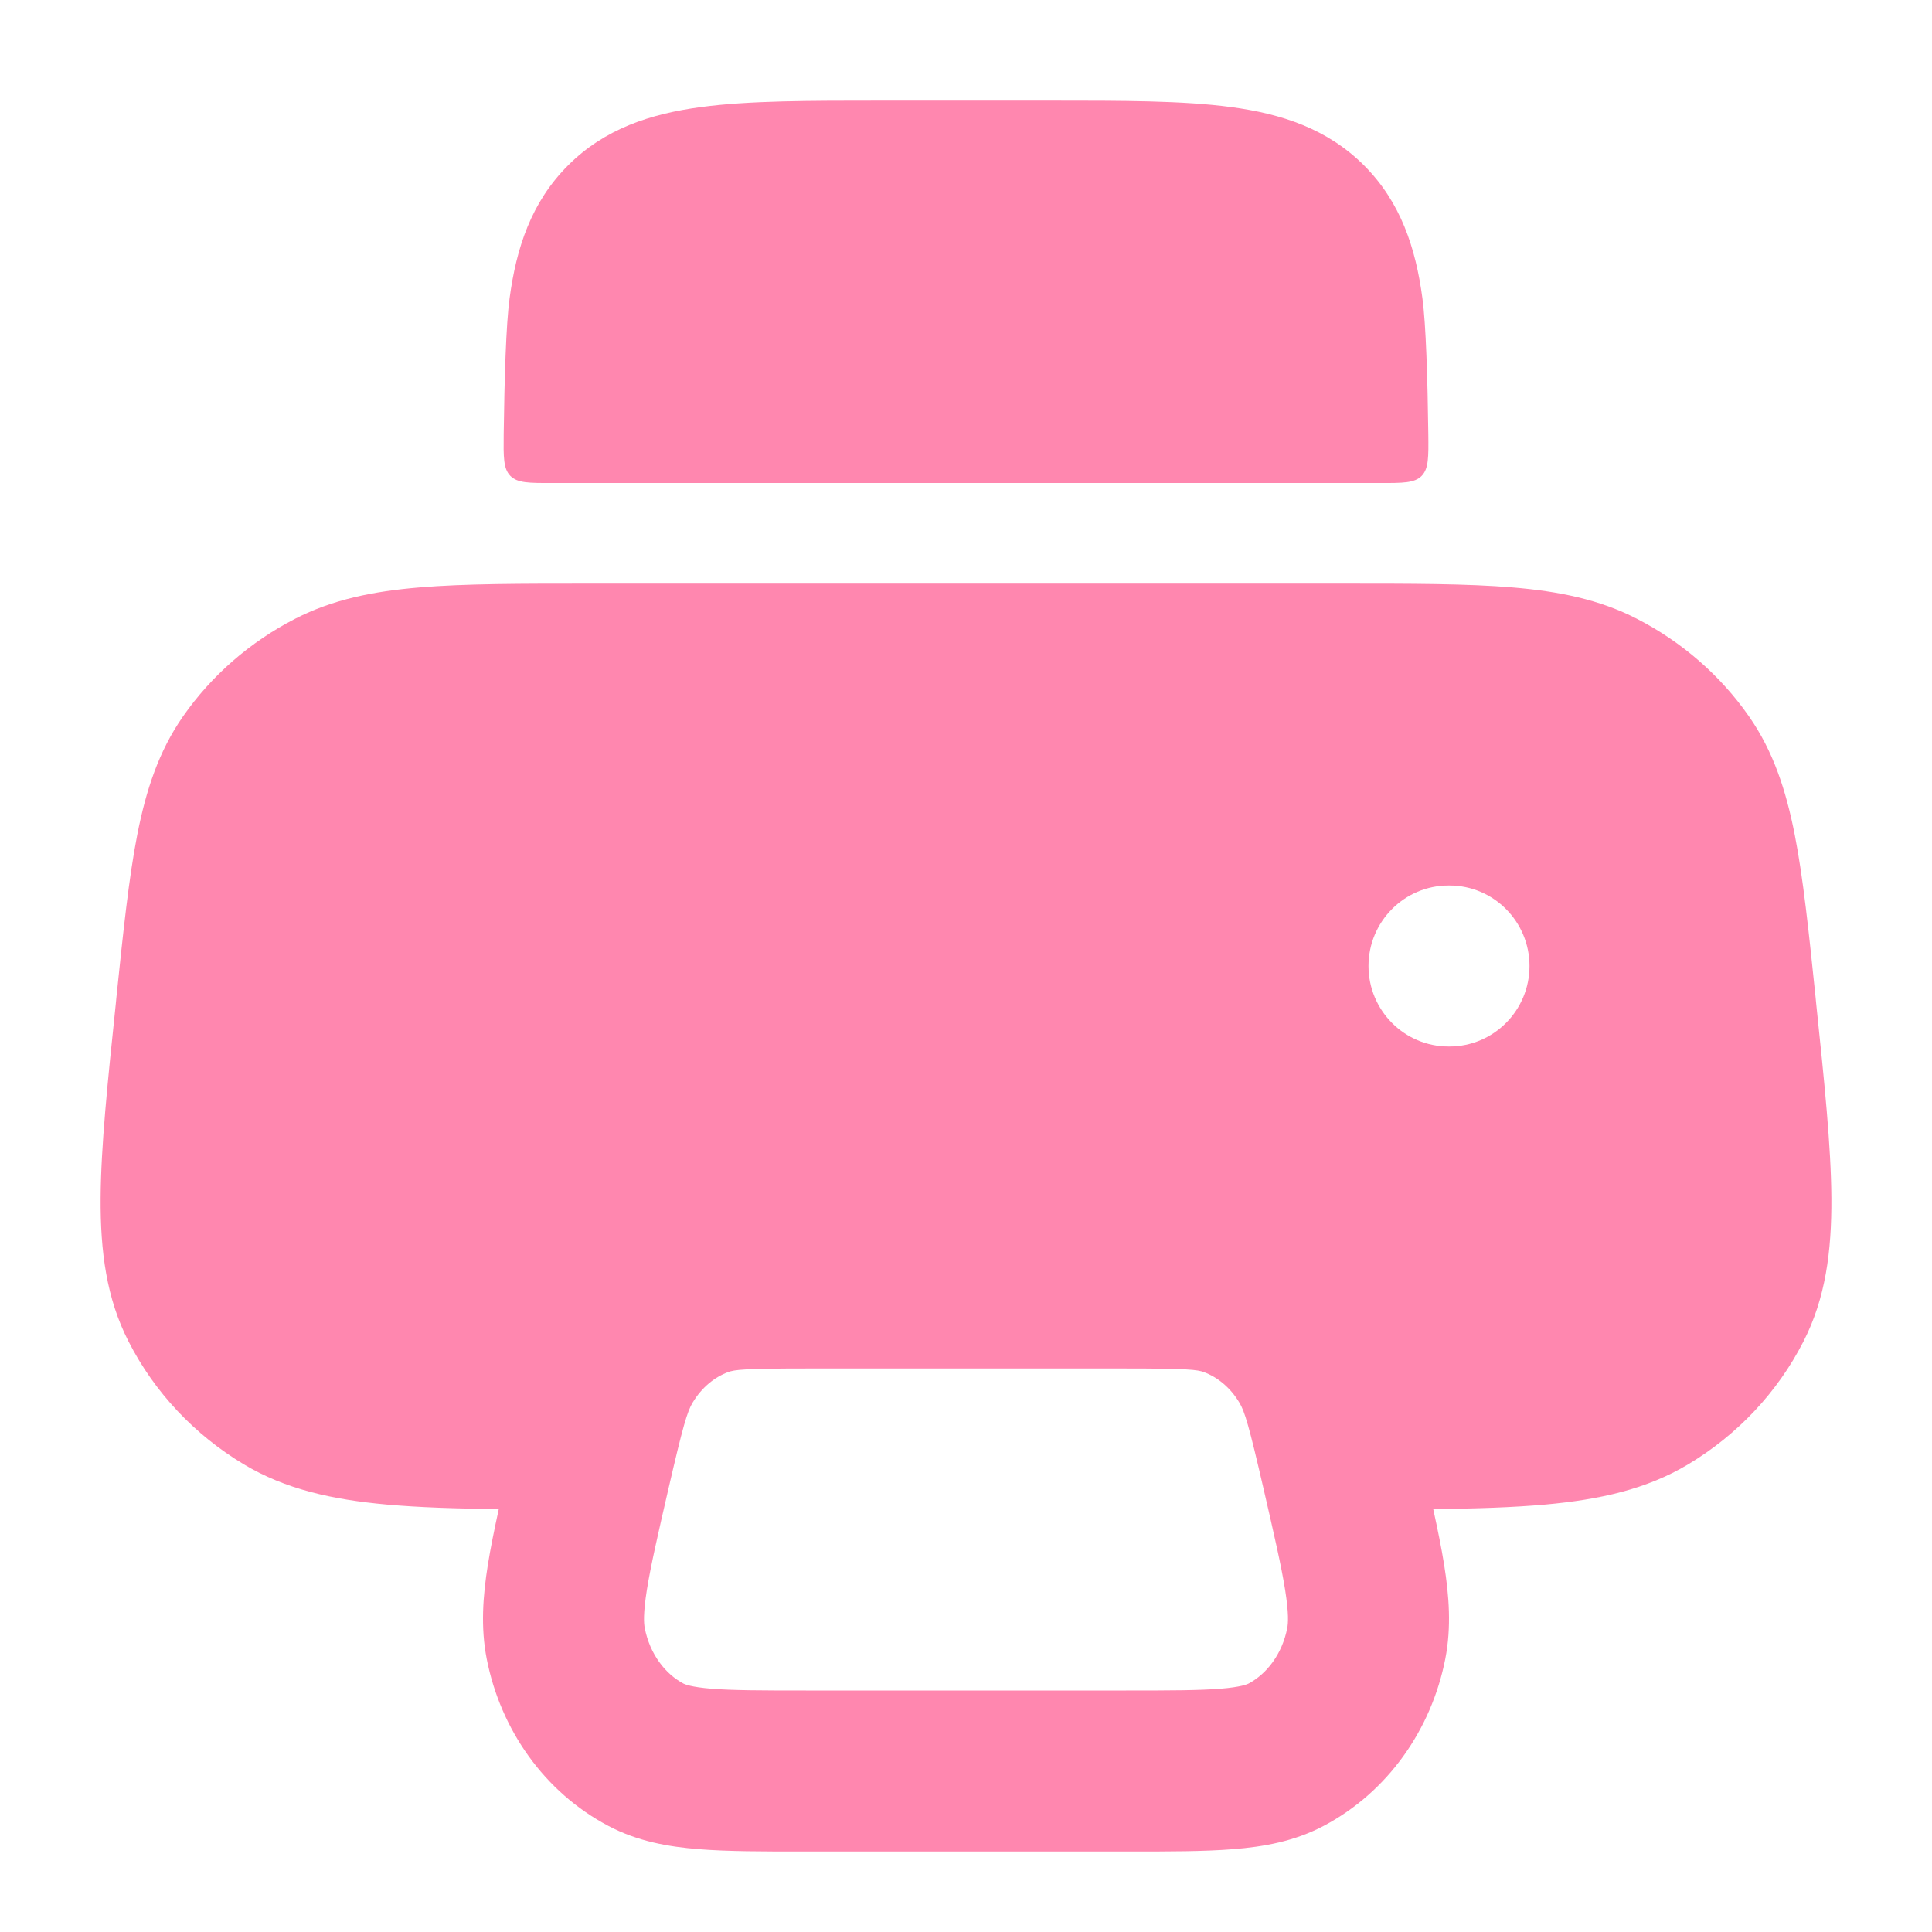
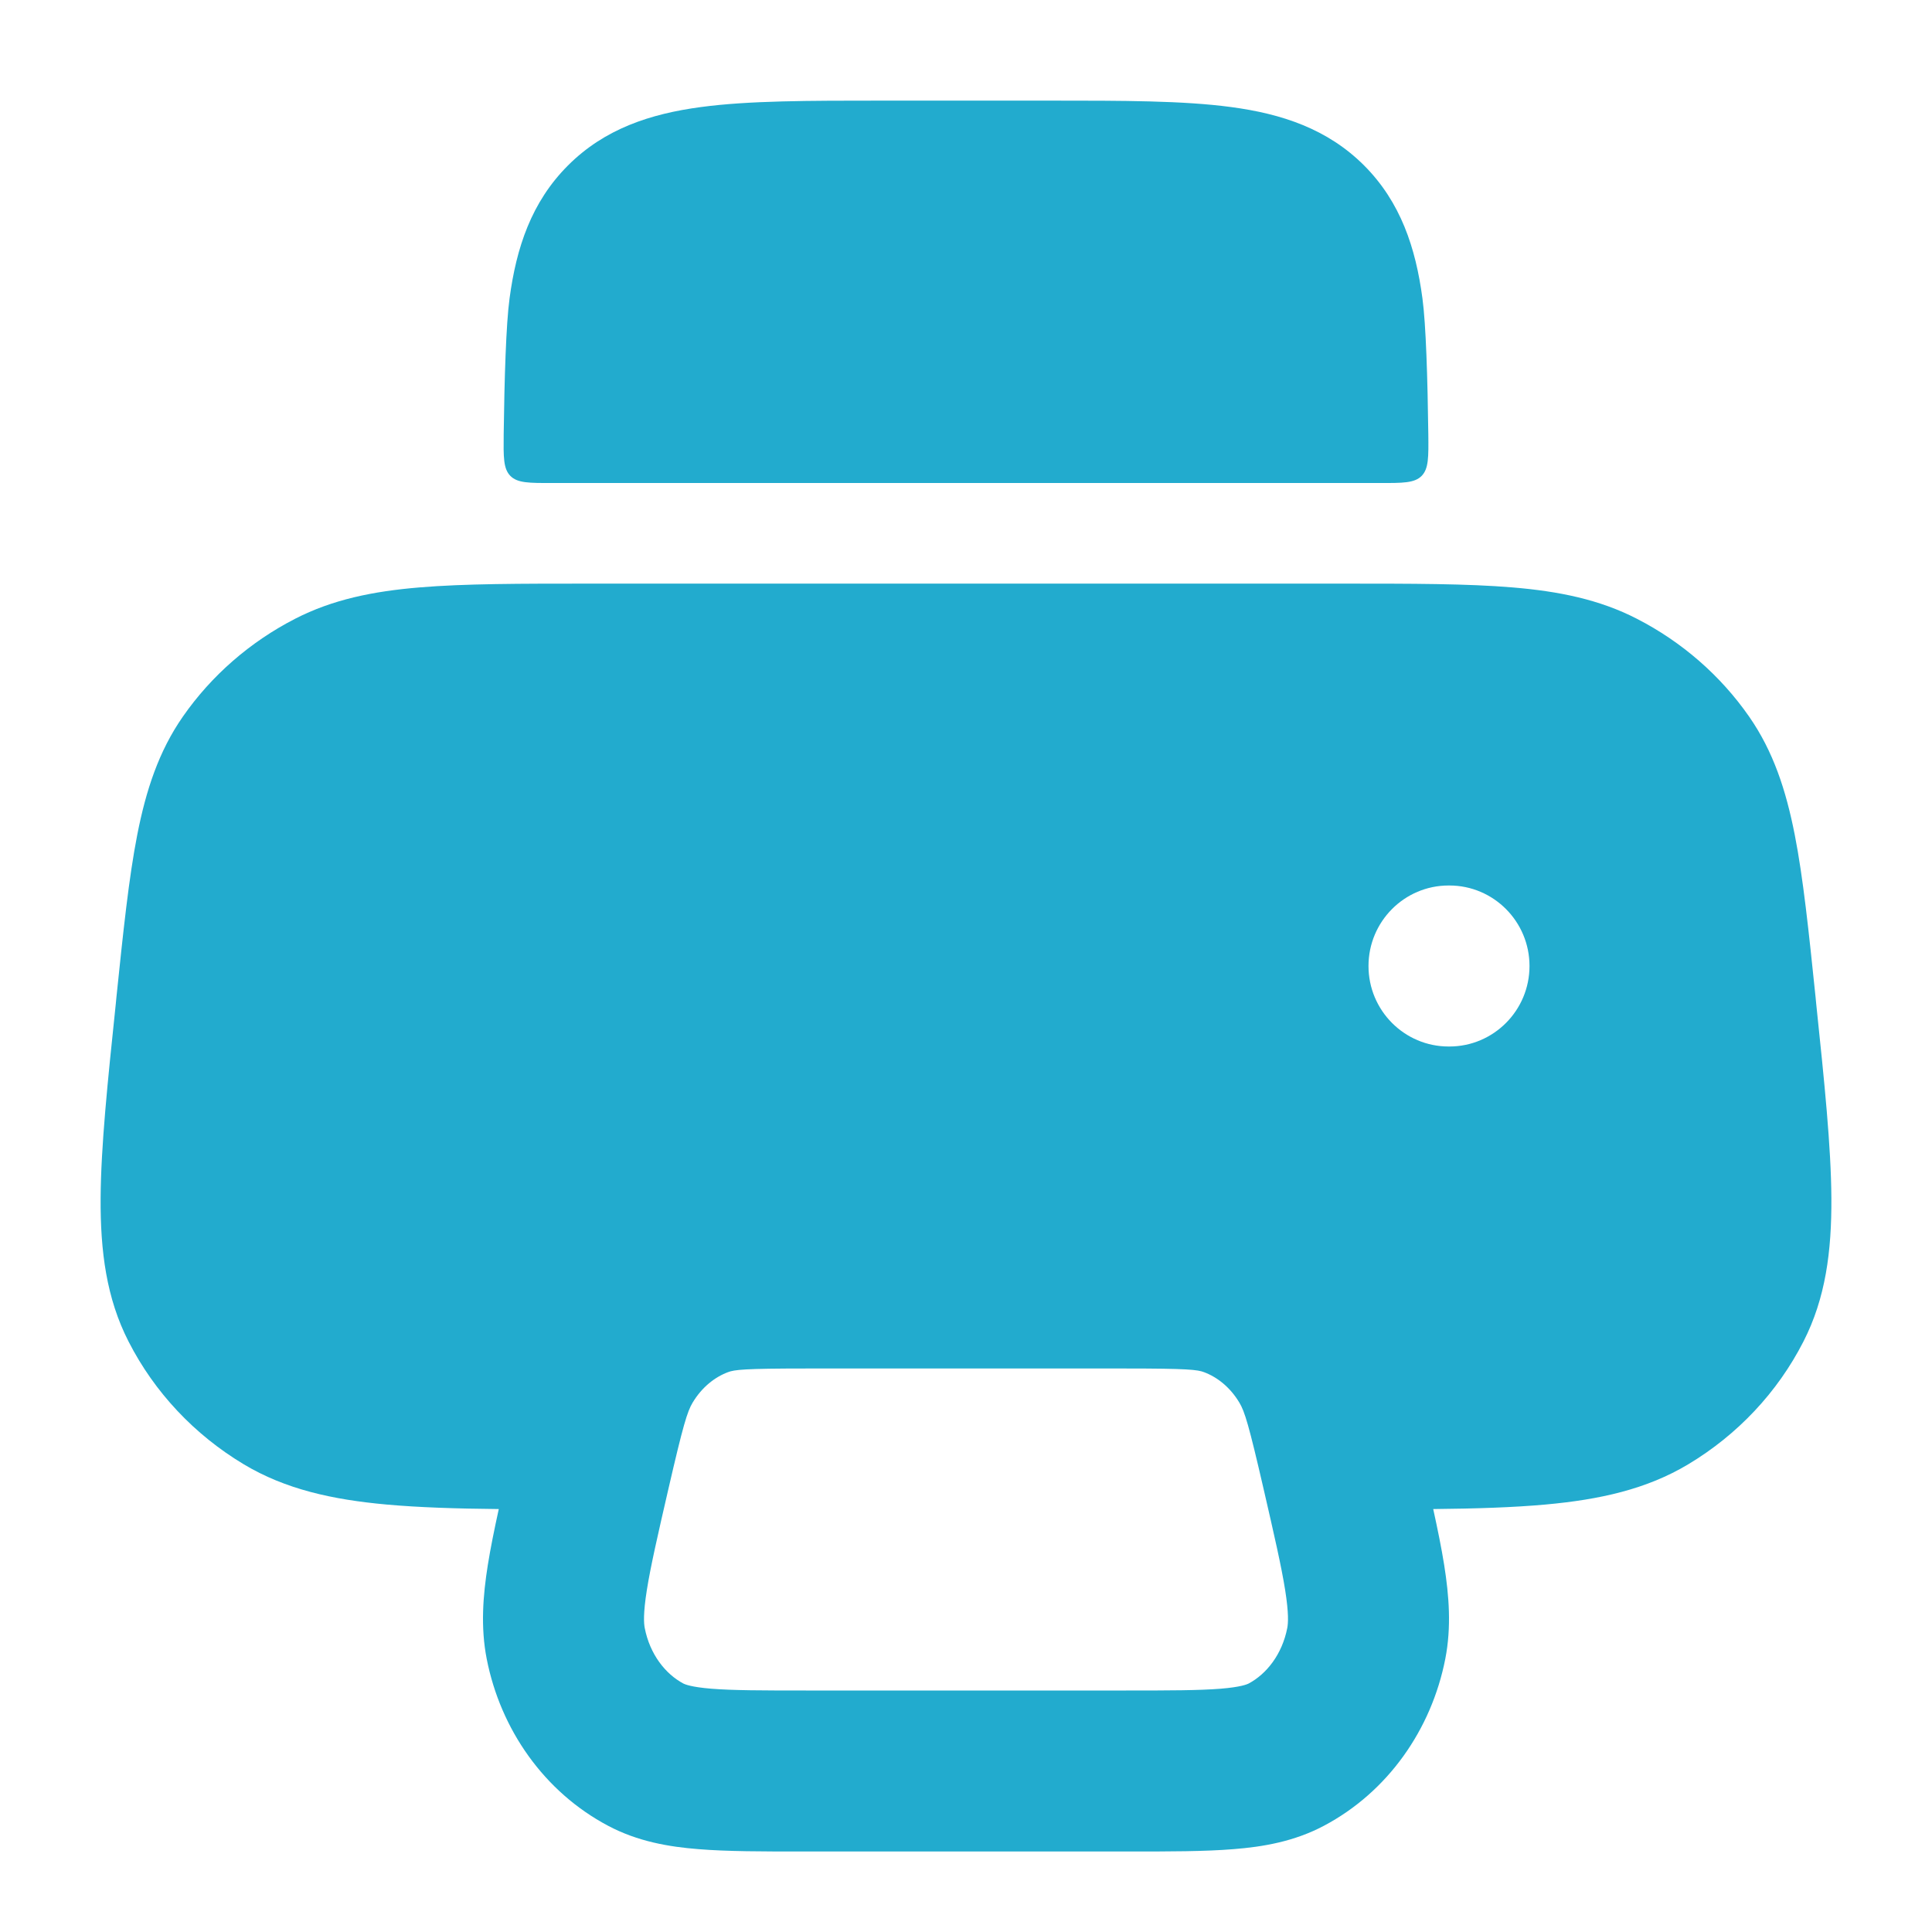
<svg xmlns="http://www.w3.org/2000/svg" width="24" height="24" viewBox="0 0 24 24" fill="none">
-   <path d="M13.052 1.25H10.948C10.05 1.25 9.3 1.25 8.706 1.33C8.078 1.414 7.511 1.6 7.056 2.055C6.6 2.511 6.414 3.078 6.33 3.706C6.286 4.031 6.266 4.704 6.257 5.393C6.254 5.679 6.252 5.822 6.34 5.912C6.428 6.001 6.573 6.001 6.863 6C6.998 6 7.136 6 7.276 6H16.724C16.864 6 17.002 6 17.137 6C17.427 6.001 17.572 6.001 17.66 5.912C17.748 5.822 17.746 5.679 17.743 5.393C17.734 4.704 17.714 4.031 17.67 3.706C17.586 3.078 17.4 2.511 16.945 2.055C16.489 1.6 15.922 1.414 15.294 1.33C14.7 1.25 13.951 1.25 13.052 1.25Z" fill="#FF87AF" />
-   <path fill-rule="evenodd" clip-rule="evenodd" d="M16.679 7.25H7.321C6.463 7.25 5.772 7.25 5.212 7.297C4.634 7.345 4.132 7.447 3.665 7.687C3.107 7.974 2.627 8.391 2.271 8.903C1.972 9.333 1.814 9.815 1.705 10.37C1.6 10.905 1.531 11.57 1.446 12.39L1.439 12.464C1.336 13.448 1.254 14.242 1.25 14.883C1.246 15.544 1.322 16.128 1.597 16.665C1.919 17.296 2.416 17.823 3.028 18.19C3.545 18.5 4.128 18.629 4.803 18.69C5.204 18.726 5.665 18.741 6.196 18.746C6.14 19.002 6.093 19.233 6.06 19.44C5.999 19.824 5.969 20.213 6.046 20.607C6.218 21.484 6.759 22.26 7.555 22.681C7.921 22.875 8.307 22.942 8.679 22.971C9.035 23 9.47 23 9.973 23L14.027 23C14.53 23 14.965 23 15.321 22.971C15.693 22.942 16.079 22.875 16.445 22.681C17.241 22.26 17.782 21.484 17.954 20.607C18.031 20.213 18.001 19.824 17.94 19.44C17.907 19.233 17.86 19.002 17.804 18.746C18.335 18.741 18.797 18.726 19.197 18.69C19.872 18.629 20.455 18.5 20.972 18.19C21.584 17.823 22.081 17.296 22.403 16.665C22.678 16.128 22.754 15.544 22.75 14.883C22.746 14.242 22.664 13.448 22.561 12.464L22.554 12.39C22.469 11.57 22.4 10.905 22.295 10.37C22.186 9.815 22.028 9.333 21.729 8.903C21.373 8.391 20.893 7.974 20.335 7.687C19.869 7.447 19.366 7.345 18.788 7.297C18.228 7.25 17.537 7.25 16.679 7.25ZM9.042 17.046C9.123 17.015 9.244 17 10.011 17H13.989C14.756 17 14.877 17.015 14.958 17.046C15.123 17.108 15.282 17.234 15.396 17.424C15.463 17.536 15.514 17.704 15.697 18.497C15.83 19.074 15.918 19.458 15.965 19.754C16.011 20.046 16.002 20.166 15.991 20.223C15.927 20.551 15.734 20.795 15.51 20.914C15.493 20.922 15.42 20.957 15.161 20.978C14.895 20.999 14.54 21 13.989 21H10.011C9.459 21 9.105 20.999 8.839 20.978C8.58 20.957 8.507 20.922 8.49 20.914C8.266 20.795 8.073 20.551 8.009 20.223C7.998 20.166 7.989 20.046 8.035 19.754C8.082 19.458 8.17 19.074 8.303 18.497C8.486 17.704 8.537 17.536 8.604 17.424C8.718 17.234 8.877 17.108 9.042 17.046ZM17.995 11C17.446 11 17 11.448 17 12C17 12.552 17.446 13 17.995 13H18.005C18.554 13 19 12.552 19 12C19 11.448 18.554 11 18.005 11H17.995Z" fill="#FF87AF" />
+   <path d="M13.052 1.25H10.948C10.05 1.25 9.3 1.25 8.706 1.33C8.078 1.414 7.511 1.6 7.056 2.055C6.6 2.511 6.414 3.078 6.33 3.706C6.286 4.031 6.266 4.704 6.257 5.393C6.254 5.679 6.252 5.822 6.34 5.912C6.428 6.001 6.573 6.001 6.863 6C6.998 6 7.136 6 7.276 6H16.724C16.864 6 17.002 6 17.137 6C17.427 6.001 17.572 6.001 17.66 5.912C17.748 5.822 17.746 5.679 17.743 5.393C17.734 4.704 17.714 4.031 17.67 3.706C17.586 3.078 17.4 2.511 16.945 2.055C16.489 1.6 15.922 1.414 15.294 1.33C14.7 1.25 13.951 1.25 13.052 1.25Z" fill="#22ABCE" />
+   <path fill-rule="evenodd" clip-rule="evenodd" d="M16.679 7.25H7.321C6.463 7.25 5.772 7.25 5.212 7.297C4.634 7.345 4.132 7.447 3.665 7.687C3.107 7.974 2.627 8.391 2.271 8.903C1.972 9.333 1.814 9.815 1.705 10.37C1.6 10.905 1.531 11.57 1.446 12.39L1.439 12.464C1.336 13.448 1.254 14.242 1.25 14.883C1.246 15.544 1.322 16.128 1.597 16.665C1.919 17.296 2.416 17.823 3.028 18.19C3.545 18.5 4.128 18.629 4.803 18.69C5.204 18.726 5.665 18.741 6.196 18.746C6.14 19.002 6.093 19.233 6.06 19.44C5.999 19.824 5.969 20.213 6.046 20.607C6.218 21.484 6.759 22.26 7.555 22.681C7.921 22.875 8.307 22.942 8.679 22.971C9.035 23 9.47 23 9.973 23L14.027 23C14.53 23 14.965 23 15.321 22.971C15.693 22.942 16.079 22.875 16.445 22.681C17.241 22.26 17.782 21.484 17.954 20.607C18.031 20.213 18.001 19.824 17.94 19.44C17.907 19.233 17.86 19.002 17.804 18.746C18.335 18.741 18.797 18.726 19.197 18.69C19.872 18.629 20.455 18.5 20.972 18.19C21.584 17.823 22.081 17.296 22.403 16.665C22.678 16.128 22.754 15.544 22.75 14.883C22.746 14.242 22.664 13.448 22.561 12.464L22.554 12.39C22.469 11.57 22.4 10.905 22.295 10.37C22.186 9.815 22.028 9.333 21.729 8.903C21.373 8.391 20.893 7.974 20.335 7.687C19.869 7.447 19.366 7.345 18.788 7.297C18.228 7.25 17.537 7.25 16.679 7.25ZM9.042 17.046C9.123 17.015 9.244 17 10.011 17H13.989C14.756 17 14.877 17.015 14.958 17.046C15.123 17.108 15.282 17.234 15.396 17.424C15.463 17.536 15.514 17.704 15.697 18.497C15.83 19.074 15.918 19.458 15.965 19.754C16.011 20.046 16.002 20.166 15.991 20.223C15.927 20.551 15.734 20.795 15.51 20.914C15.493 20.922 15.42 20.957 15.161 20.978C14.895 20.999 14.54 21 13.989 21H10.011C9.459 21 9.105 20.999 8.839 20.978C8.58 20.957 8.507 20.922 8.49 20.914C8.266 20.795 8.073 20.551 8.009 20.223C7.998 20.166 7.989 20.046 8.035 19.754C8.082 19.458 8.17 19.074 8.303 18.497C8.486 17.704 8.537 17.536 8.604 17.424C8.718 17.234 8.877 17.108 9.042 17.046ZM17.995 11C17.446 11 17 11.448 17 12C17 12.552 17.446 13 17.995 13H18.005C18.554 13 19 12.552 19 12C19 11.448 18.554 11 18.005 11H17.995Z" fill="#22ABCE" />
</svg>
